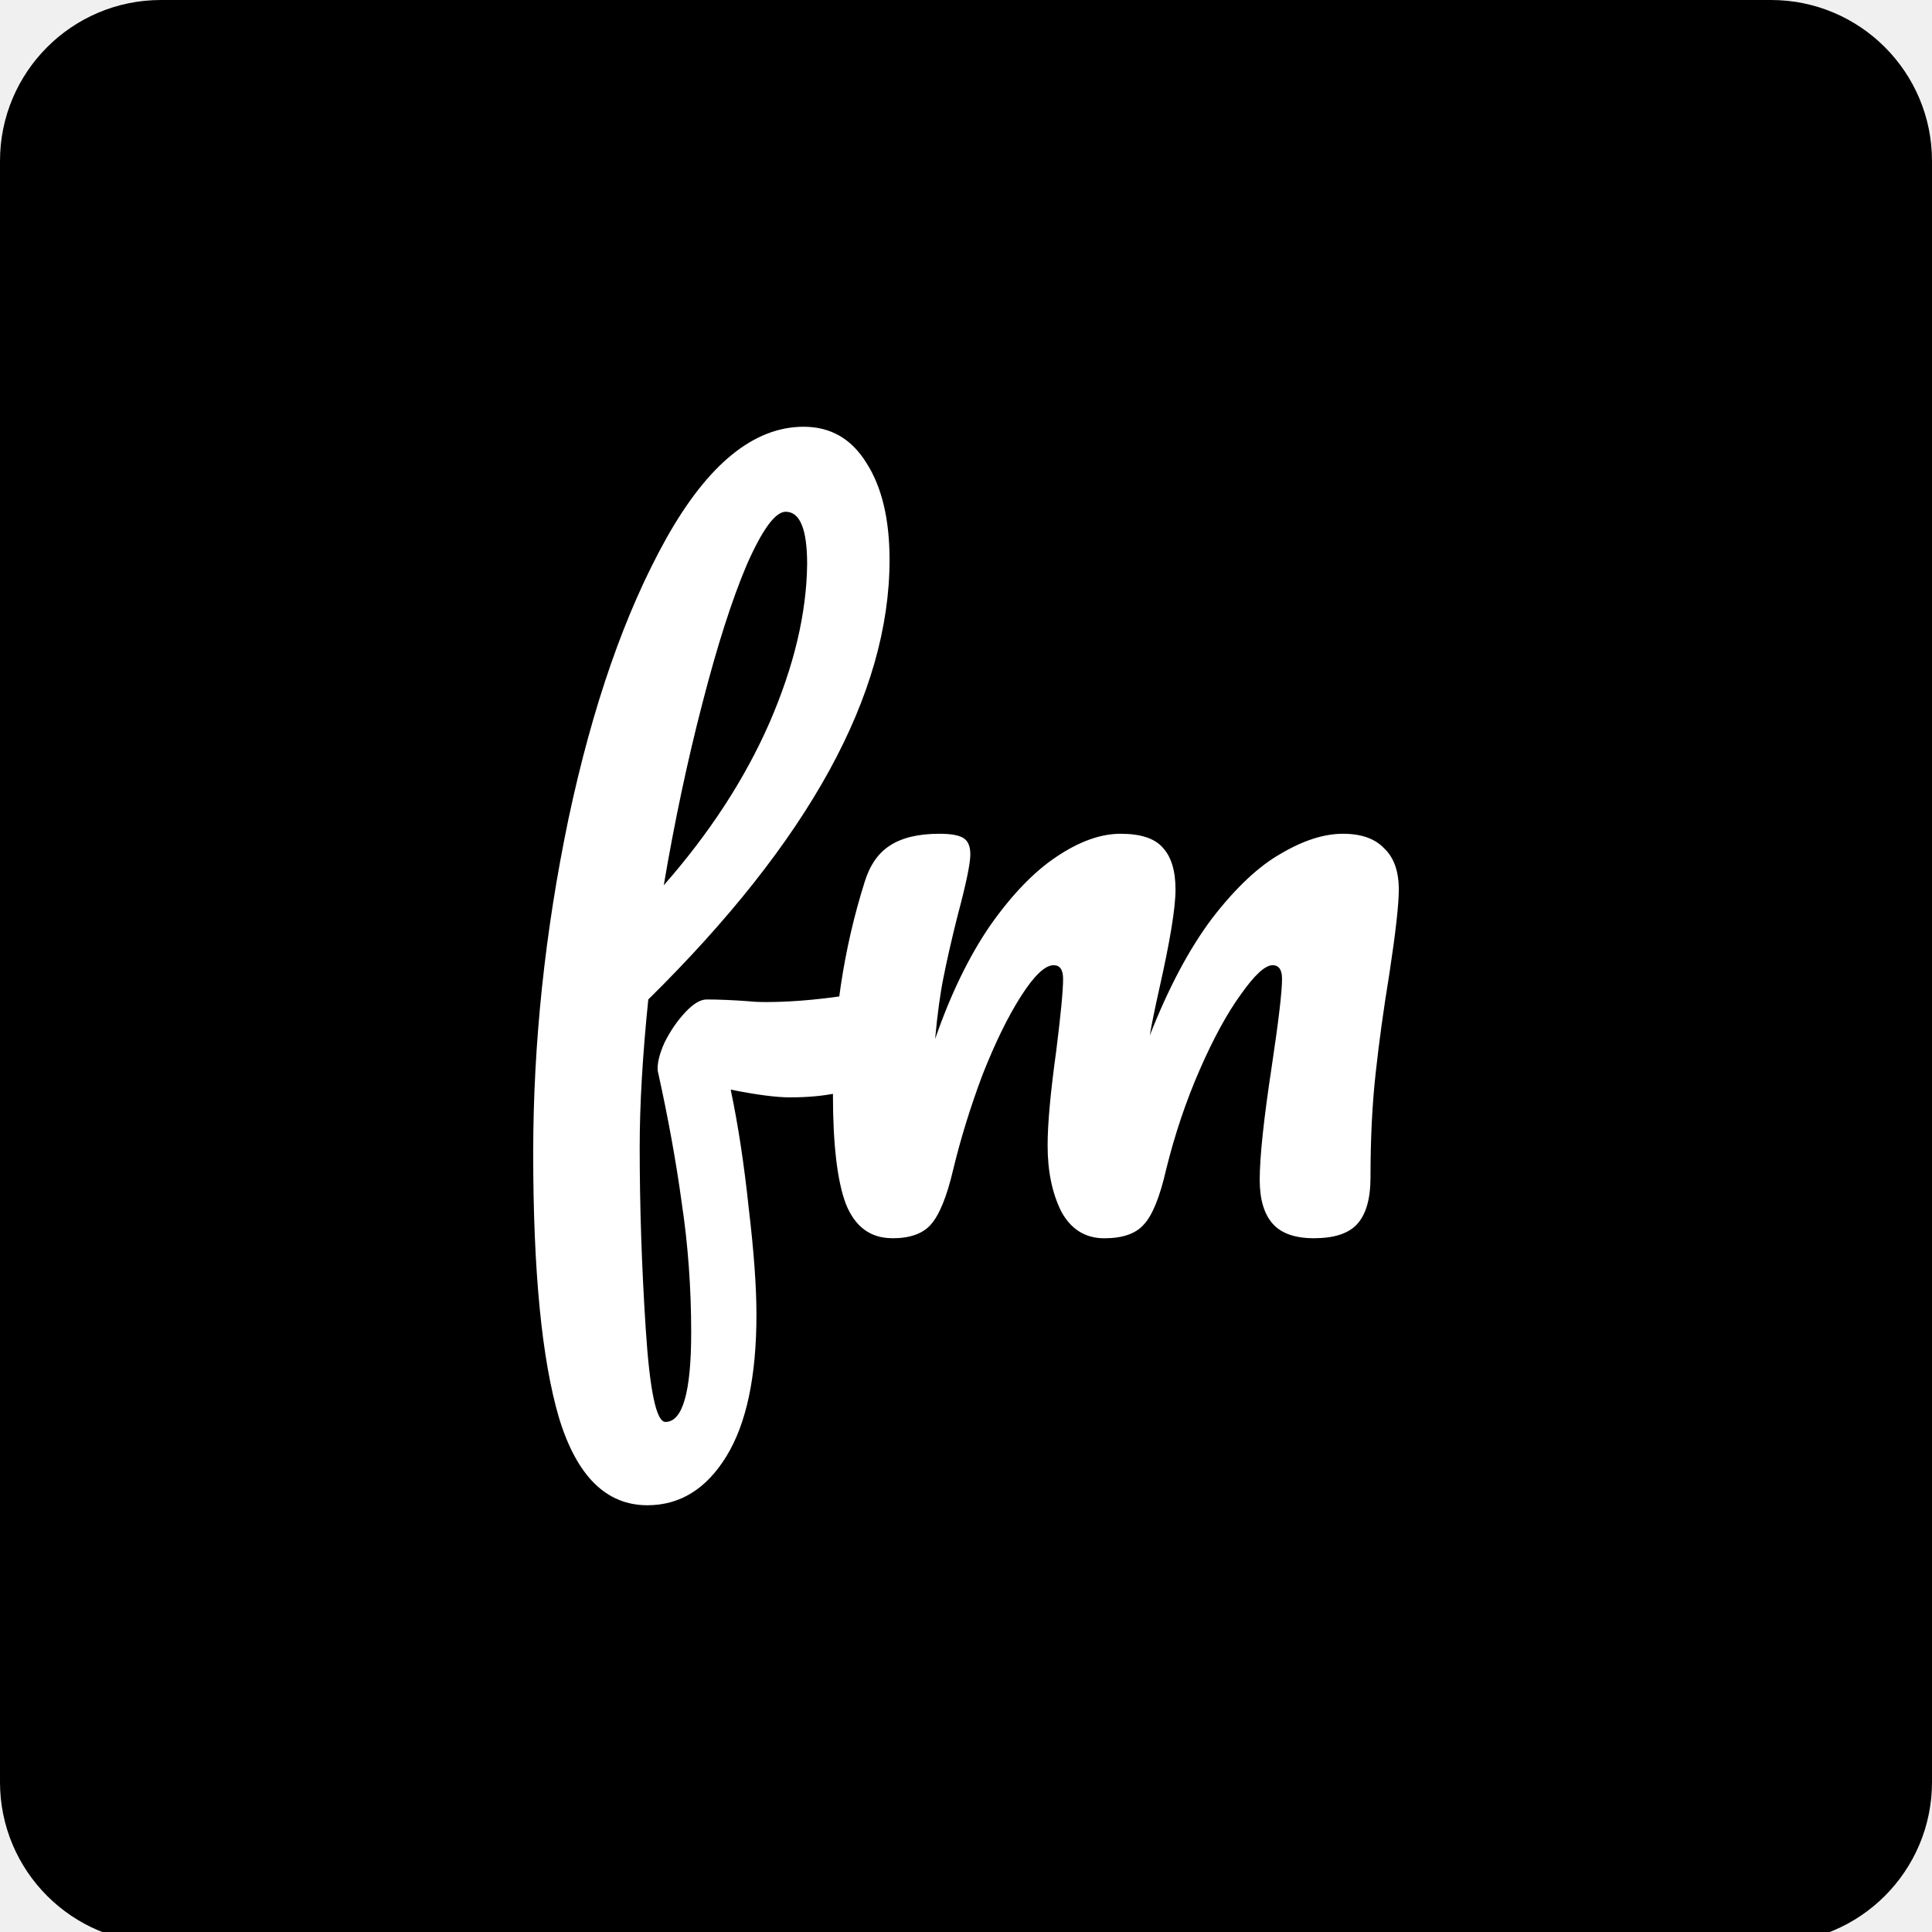
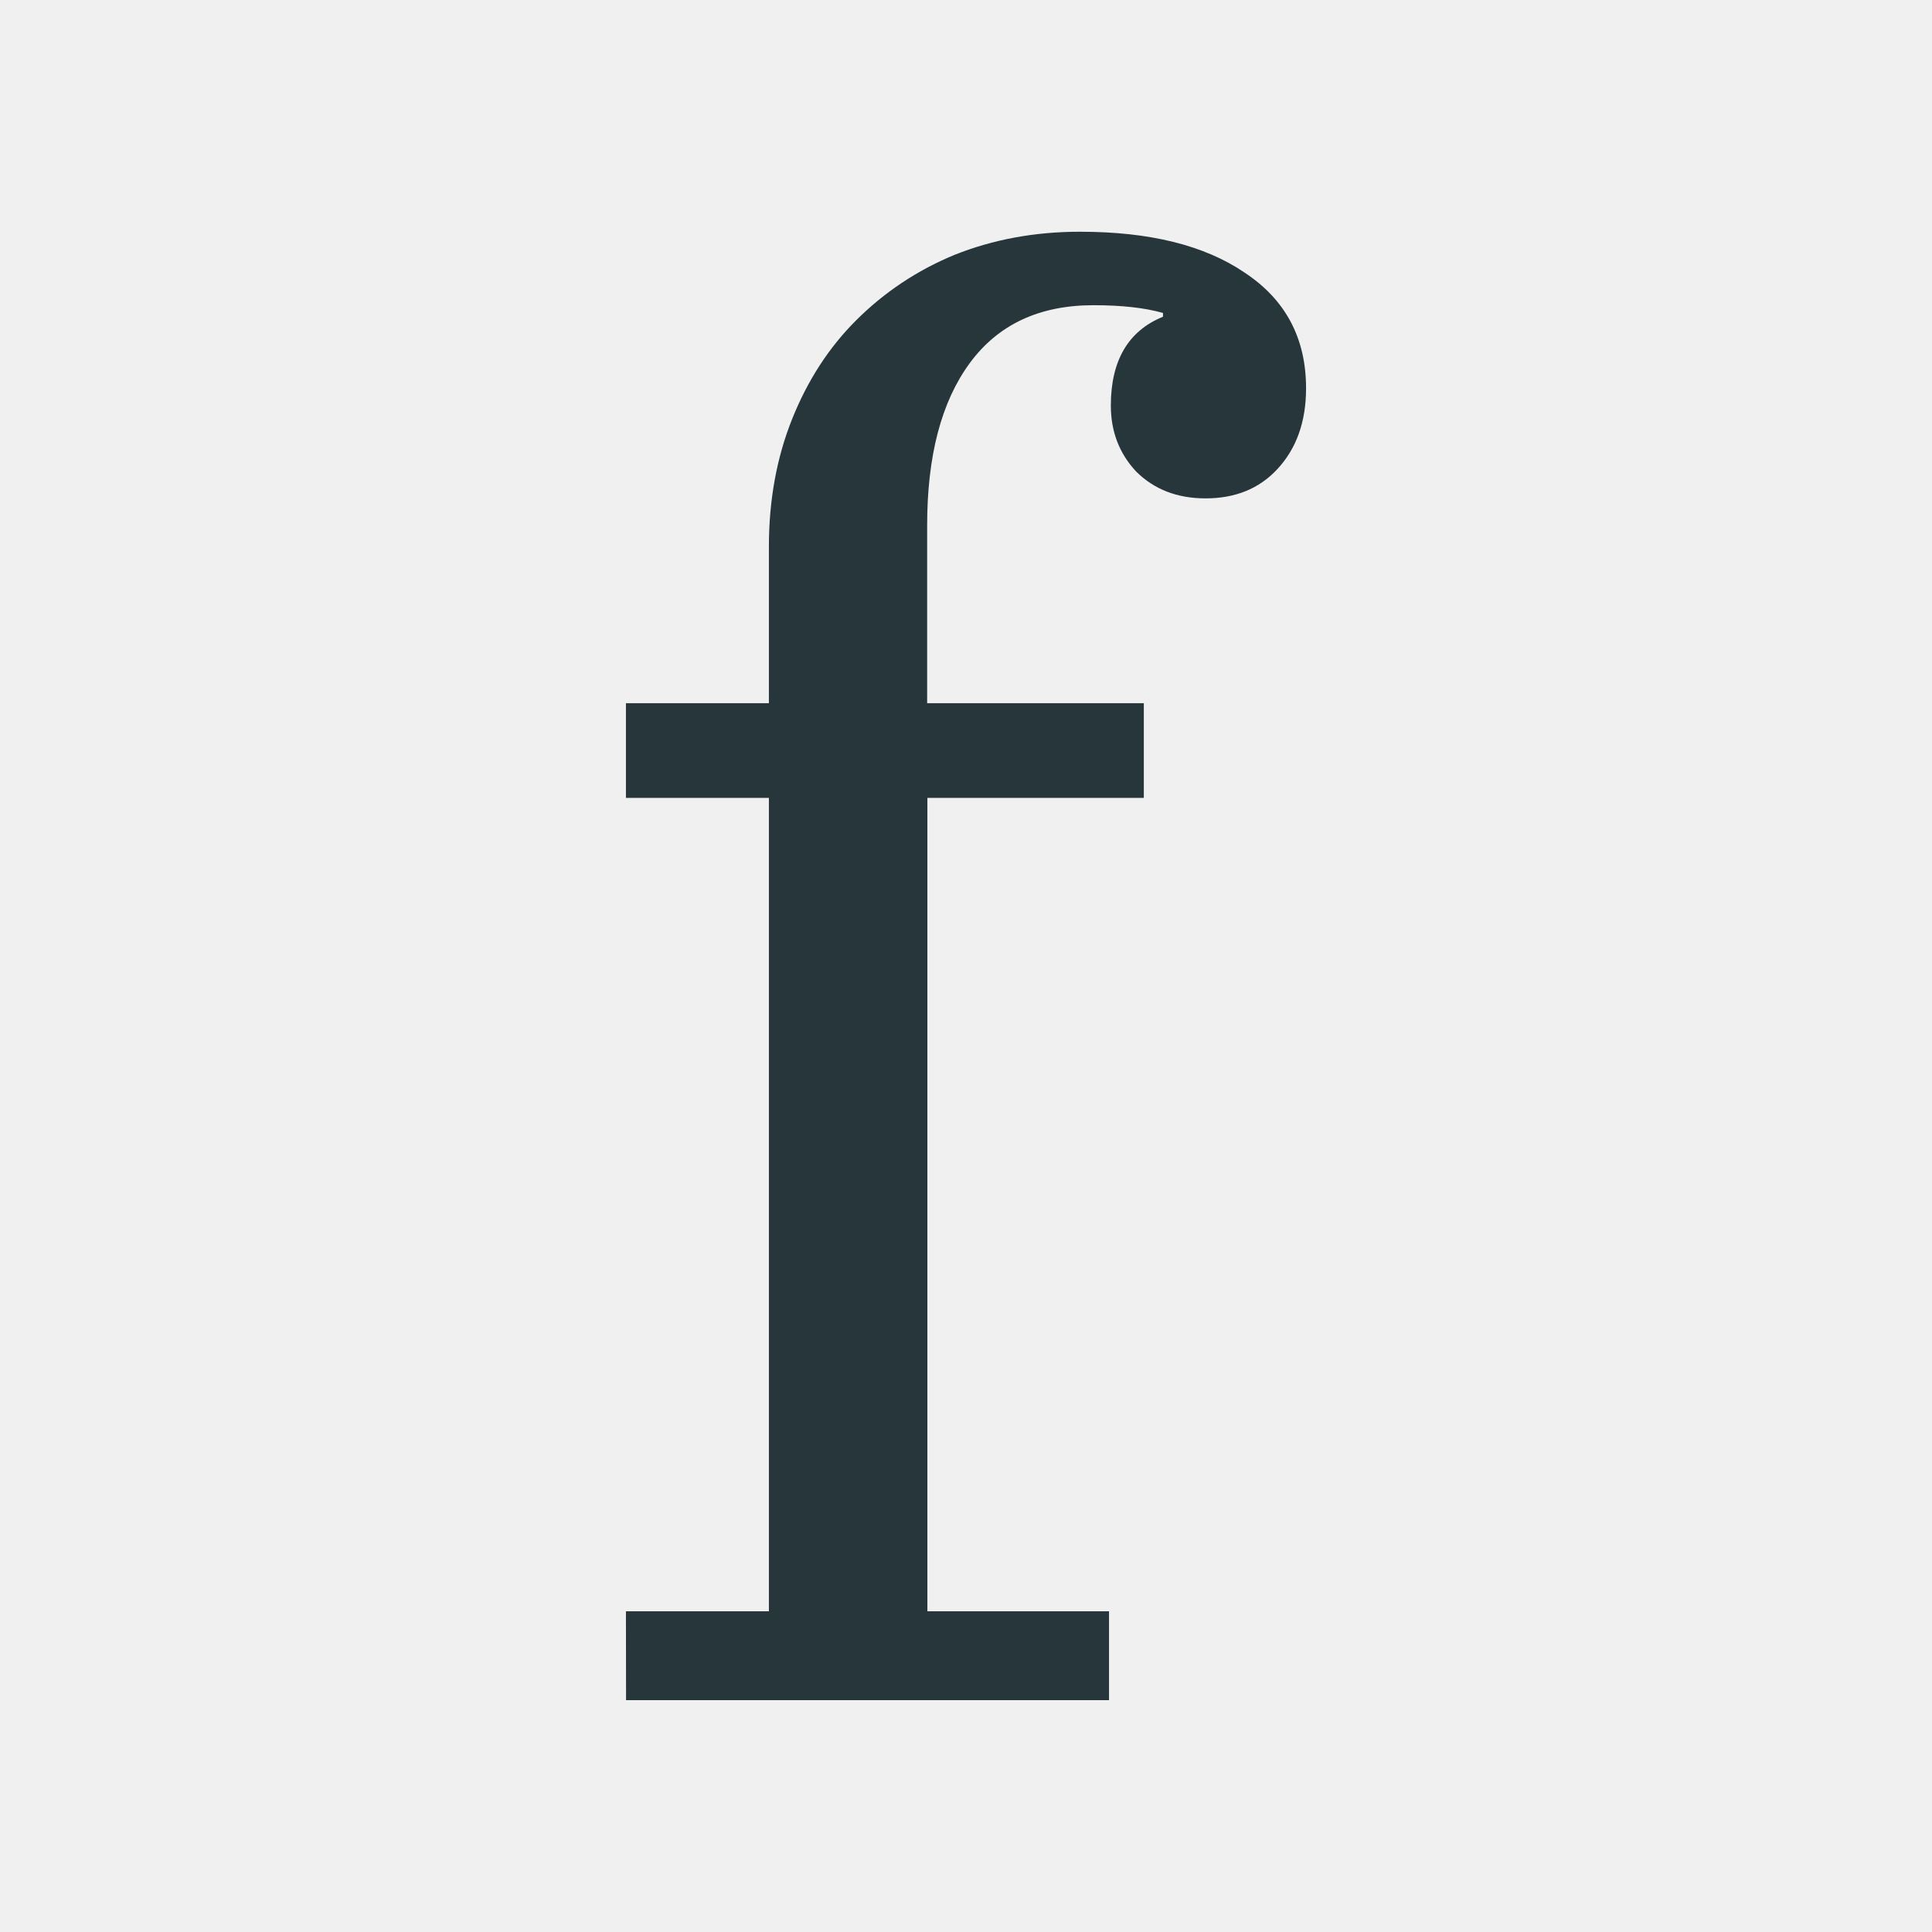
- <svg xmlns="http://www.w3.org/2000/svg" viewBox="0 0 50.8 50.8">
-   <rect width="50.8" height="51.091" y="-3e-8" rx="4.233" />
-   <path fill="#fff" d="M22.939 26.122q.632 0 .632.948 0 1.784-2.8 1.784-.542 0-1.558-.203.294 1.4.474 3.116.203 1.693.203 2.8 0 2.438-.79 3.725-.79 1.287-2.077 1.287-1.626 0-2.326-2.303-.677-2.303-.677-6.954 0-4.335.926-8.783.948-4.47 2.574-7.383 1.648-2.935 3.612-2.935 1.061 0 1.648.948.61.948.61 2.551 0 5.306-6.344 11.56-.226 2.213-.226 3.883 0 2.326.158 4.764.158 2.461.519 2.461.677 0 .677-2.348 0-1.761-.248-3.409-.226-1.648-.632-3.477-.023-.294.181-.745.226-.452.542-.79.316-.339.564-.339.452 0 1.084.045.203.023.474.023.903 0 2.009-.158.181-.023.384-.045.203-.023.406-.023zm-2.28-12.666q-.406 0-1.016 1.377-.587 1.377-1.174 3.658-.587 2.258-1.016 4.786 1.806-2.055 2.777-4.267.971-2.235.993-4.177 0-1.377-.564-1.377zm2.8 19.101q-.858 0-1.219-.903-.339-.903-.339-2.89 0-2.935.835-5.577.203-.655.655-.948.474-.316 1.31-.316.452 0 .632.113.181.113.181.429 0 .361-.339 1.626-.226.903-.361 1.58-.135.655-.226 1.648.61-1.761 1.445-2.98.858-1.219 1.738-1.806.903-.61 1.693-.61t1.106.361q.339.361.339 1.106 0 .722-.429 2.619-.181.813-.248 1.219.745-1.897 1.648-3.093.926-1.197 1.806-1.693.881-.519 1.626-.519.722 0 1.084.384.384.361.384 1.084 0 .587-.248 2.213-.226 1.377-.361 2.619-.135 1.219-.135 2.732 0 .858-.361 1.242-.339.361-1.129.361-.745 0-1.084-.384-.339-.384-.339-1.151 0-.903.316-2.98.271-1.806.271-2.303 0-.361-.248-.361-.294 0-.835.768-.542.745-1.084 1.987-.542 1.242-.881 2.619-.248 1.084-.587 1.445-.316.361-1.039.361-.745 0-1.129-.7-.361-.722-.361-1.738 0-.858.226-2.484.181-1.445.181-1.897 0-.361-.248-.361-.339 0-.858.813-.519.813-1.016 2.077-.474 1.264-.768 2.484-.248 1.061-.587 1.445-.316.361-1.016.361z" aria-label="fm" font-family="Pacifico" font-size="22.578" style="-inkscape-font-specification:Pacifico" />
+ <svg xmlns="http://www.w3.org/2000/svg" viewBox="0 0 16.933 16.933">
+   <path fill="#27363b" d="M5.486 14.122h1.253V6.993H5.486v-.83h1.253V4.792q0-.61.203-1.118t.559-.864q.373-.373.864-.576.508-.203 1.101-.203.914 0 1.439.356.542.356.542 1.016 0 .44-.254.711-.237.254-.627.254-.373 0-.61-.237-.22-.237-.22-.576 0-.593.457-.779V2.743q-.119-.034-.271-.051-.152-.017-.339-.017-.711 0-1.084.508-.373.508-.373 1.422v1.558H10.025v.83H8.128v7.129h1.592v.779h-4.233z" aria-label="f" font-family="IBM Plex Serif" font-size="16.933" style="-inkscape-font-specification:&quot;IBM Plex Serif&quot;" />
</svg>
